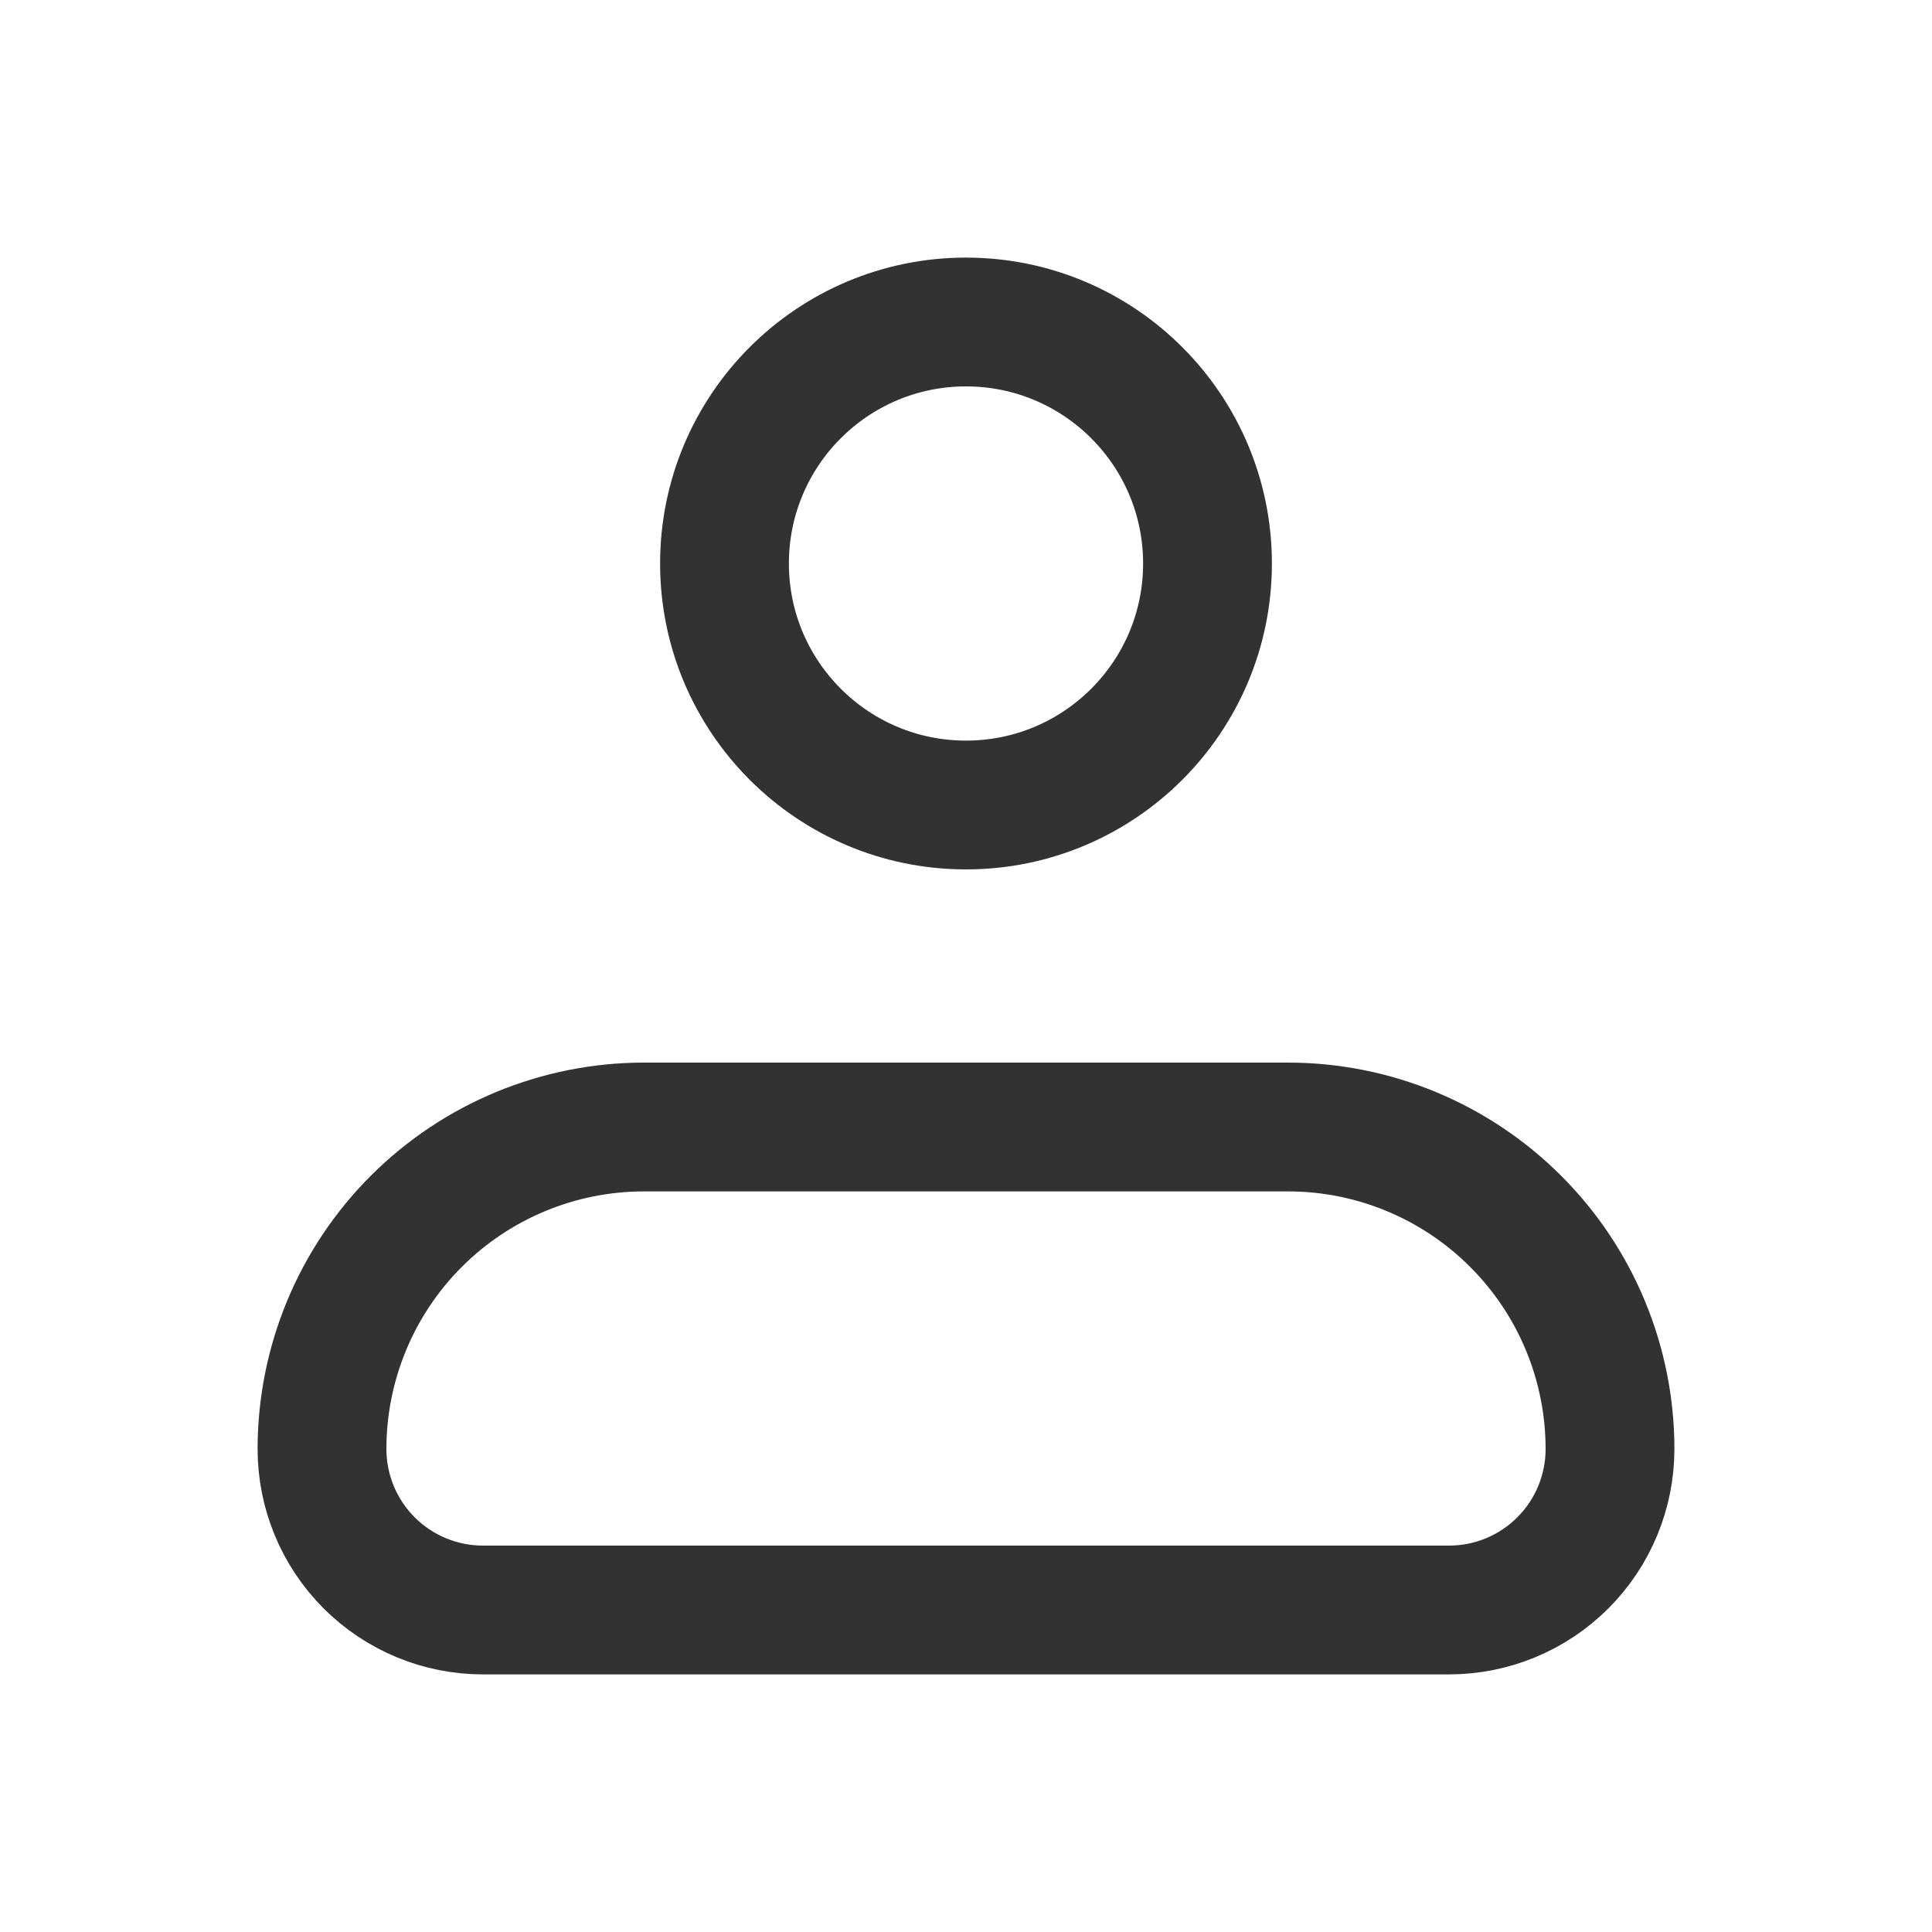
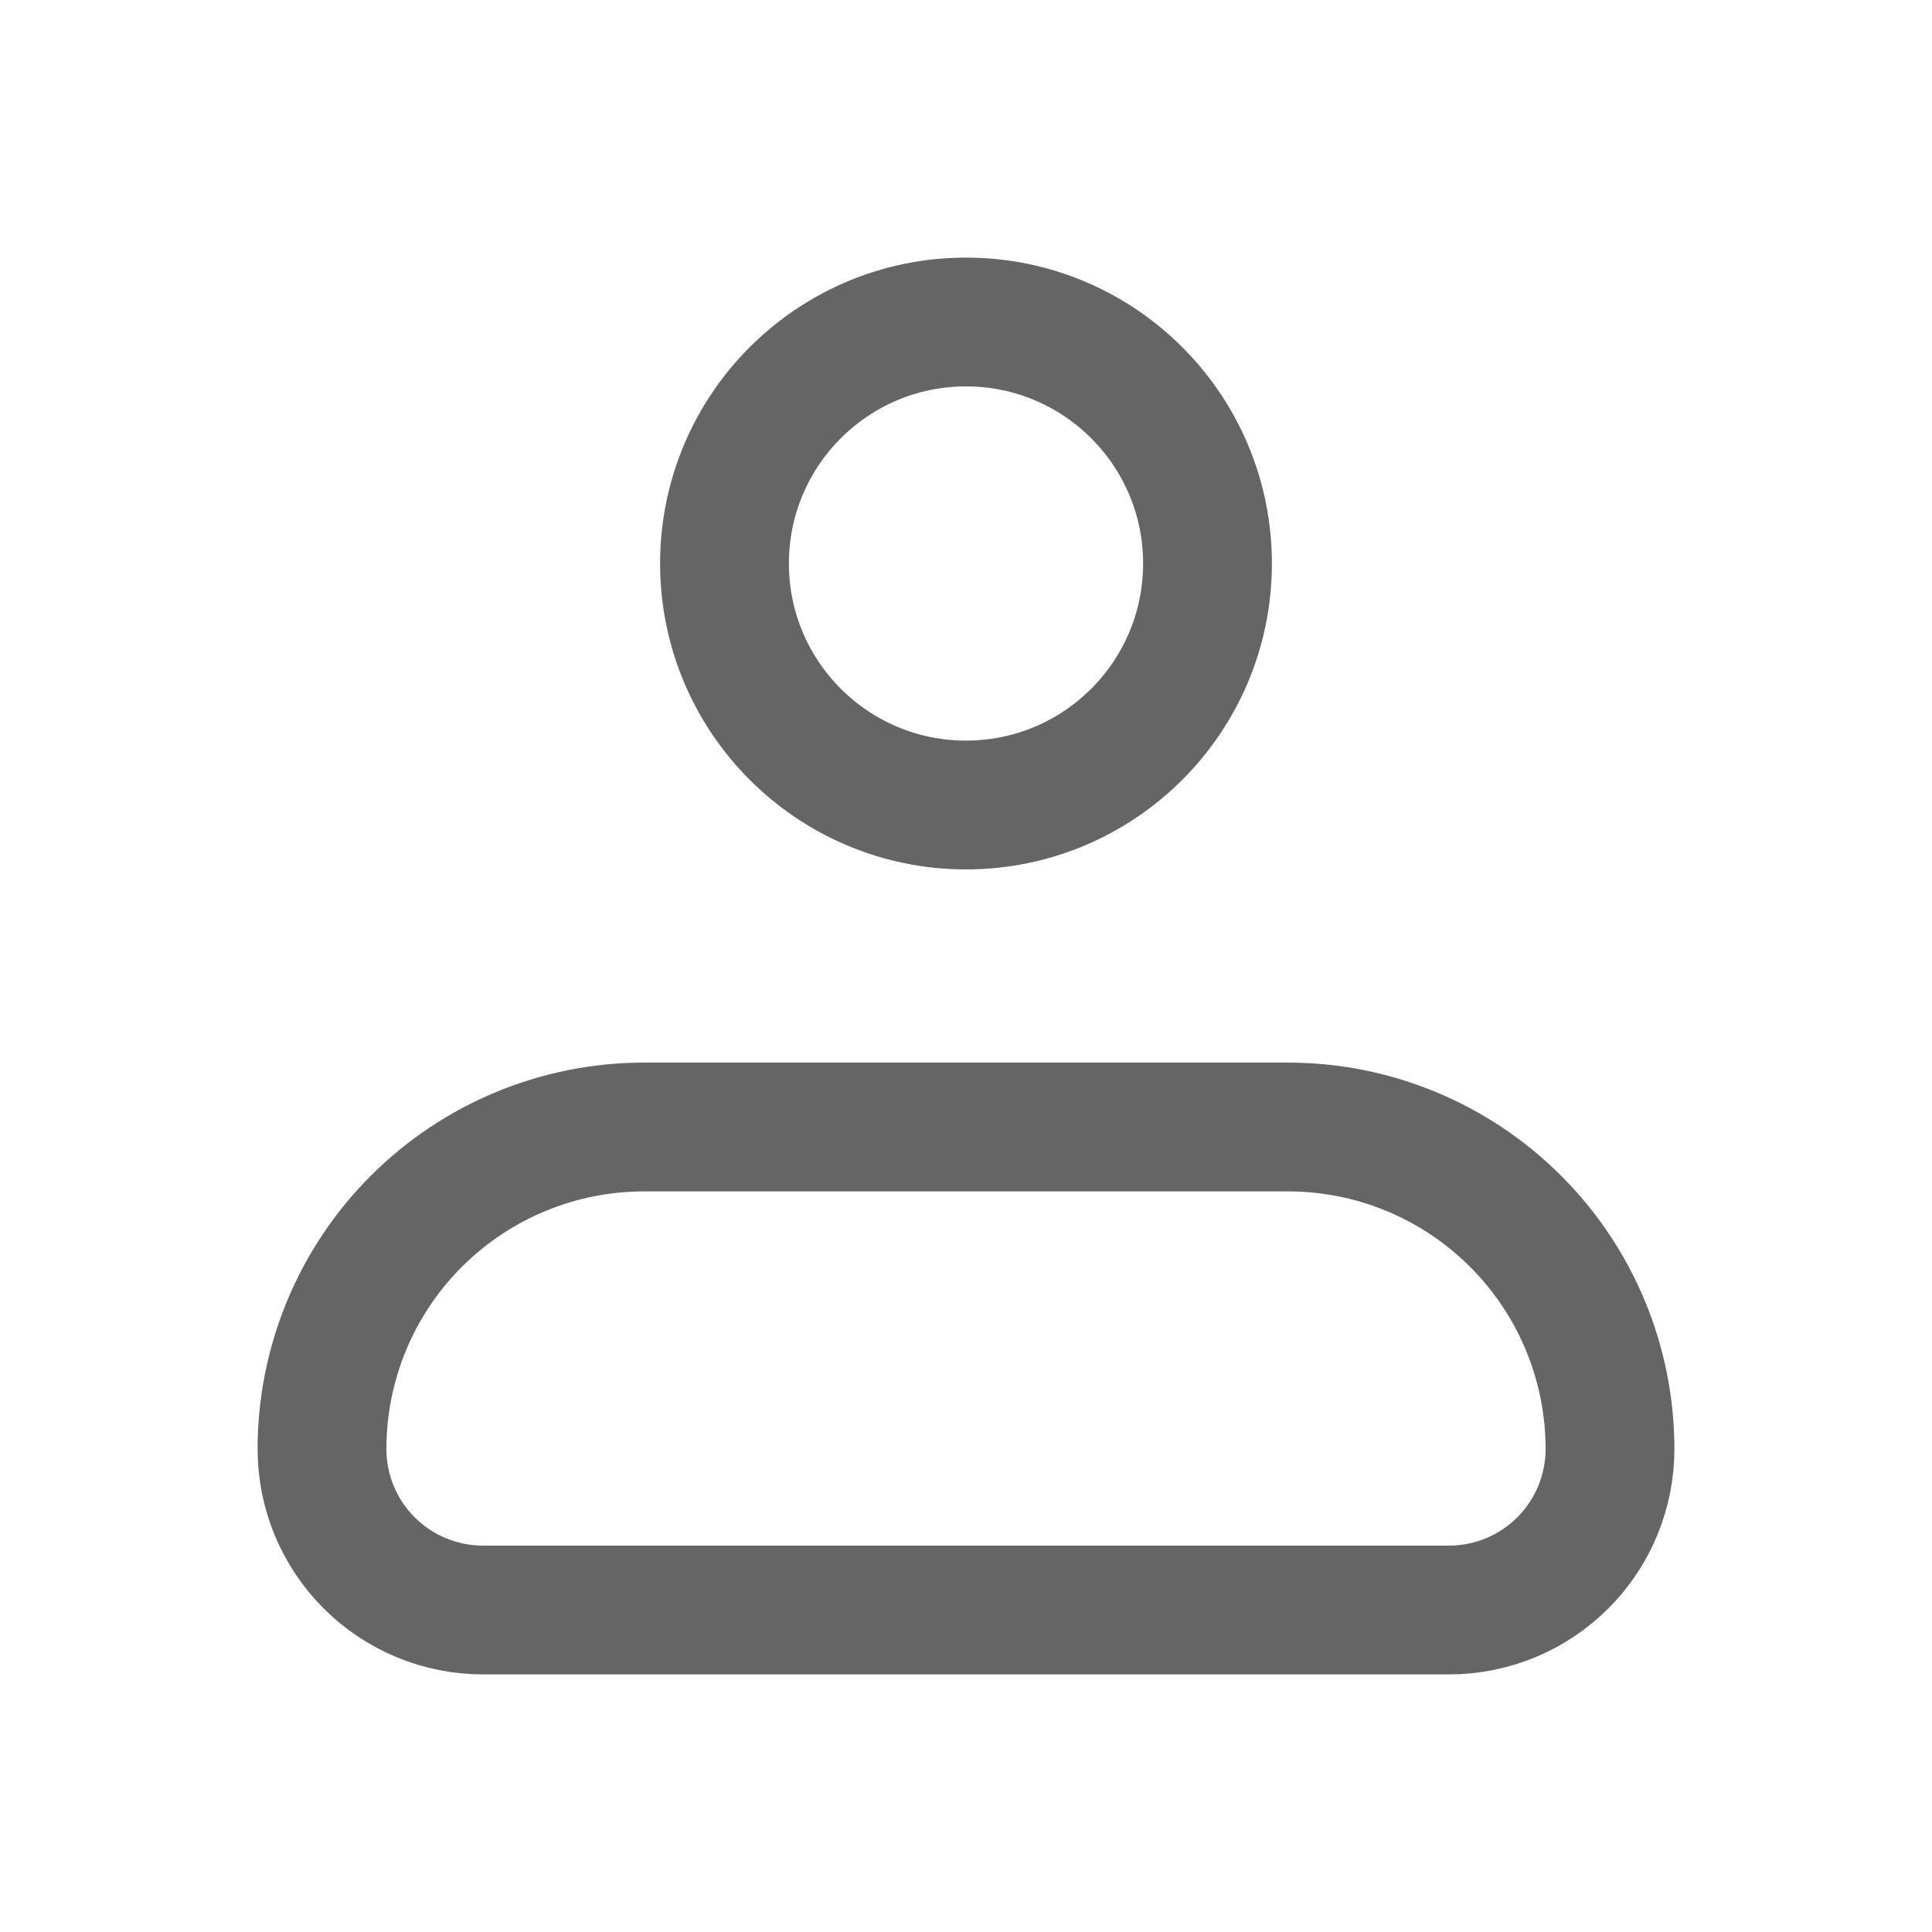
<svg xmlns="http://www.w3.org/2000/svg" width="30" height="30" viewBox="0 0 30 30" fill="none">
  <g id="profile">
    <g id="Group">
-       <path id="Vector" d="M5 22.5C5 21.174 5.527 19.902 6.464 18.965C7.402 18.027 8.674 17.5 10 17.5H20C21.326 17.5 22.598 18.027 23.535 18.965C24.473 19.902 25 21.174 25 22.5C25 23.163 24.737 23.799 24.268 24.268C23.799 24.737 23.163 25 22.5 25H7.5C6.837 25 6.201 24.737 5.732 24.268C5.263 23.799 5 23.163 5 22.5Z" stroke="#323232" stroke-width="2" stroke-linejoin="round" />
-       <path id="Vector_2" d="M15 12.5C17.071 12.5 18.75 10.821 18.75 8.75C18.75 6.679 17.071 5 15 5C12.929 5 11.25 6.679 11.25 8.75C11.25 10.821 12.929 12.5 15 12.5Z" stroke="#323232" stroke-width="2" />
+       <path id="Vector" d="M5 22.5C5 21.174 5.527 19.902 6.464 18.965C7.402 18.027 8.674 17.5 10 17.5H20C21.326 17.5 22.598 18.027 23.535 18.965C24.473 19.902 25 21.174 25 22.5C25 23.163 24.737 23.799 24.268 24.268C23.799 24.737 23.163 25 22.5 25H7.5C6.837 25 6.201 24.737 5.732 24.268C5.263 23.799 5 23.163 5 22.5Z" stroke="#323232" stroke-opacity="0.75" stroke-width="2" stroke-linejoin="round" />
+       <path id="Vector_2" d="M15 12.5C17.071 12.5 18.75 10.821 18.75 8.75C18.75 6.679 17.071 5 15 5C12.929 5 11.25 6.679 11.25 8.75C11.25 10.821 12.929 12.5 15 12.5Z" stroke="#323232" stroke-opacity="0.75" stroke-width="2" />
    </g>
  </g>
</svg>
